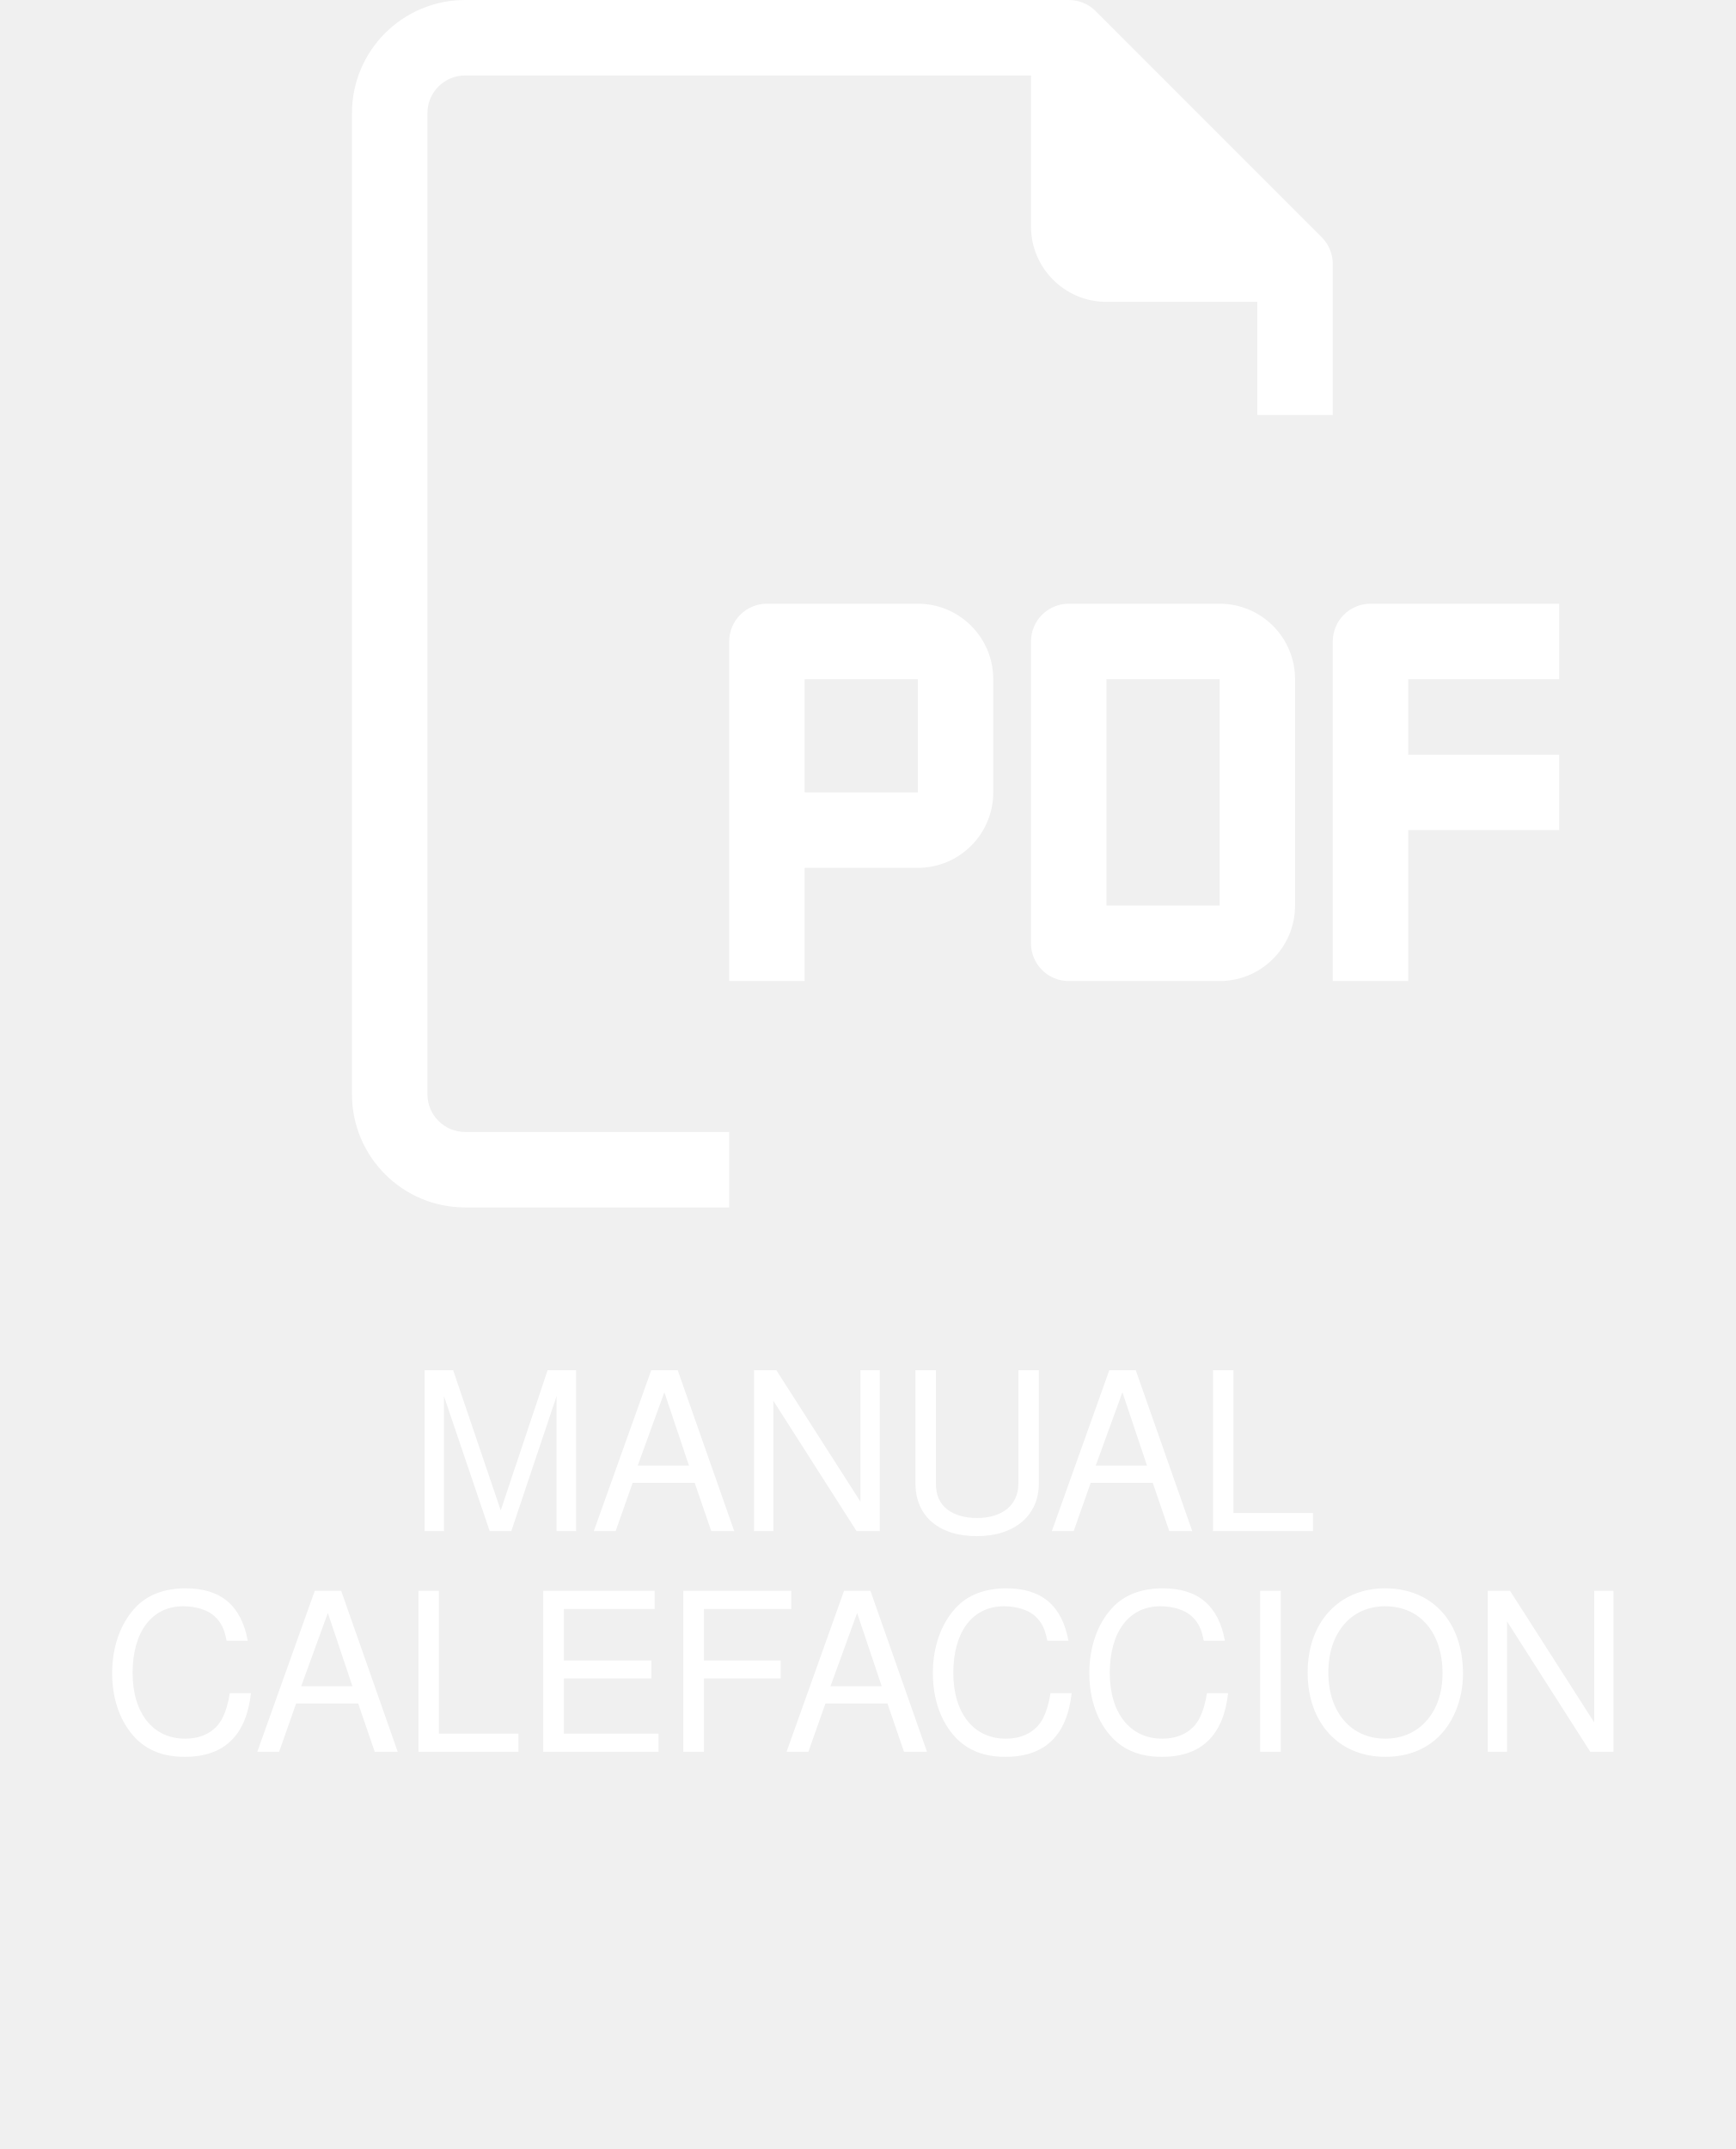
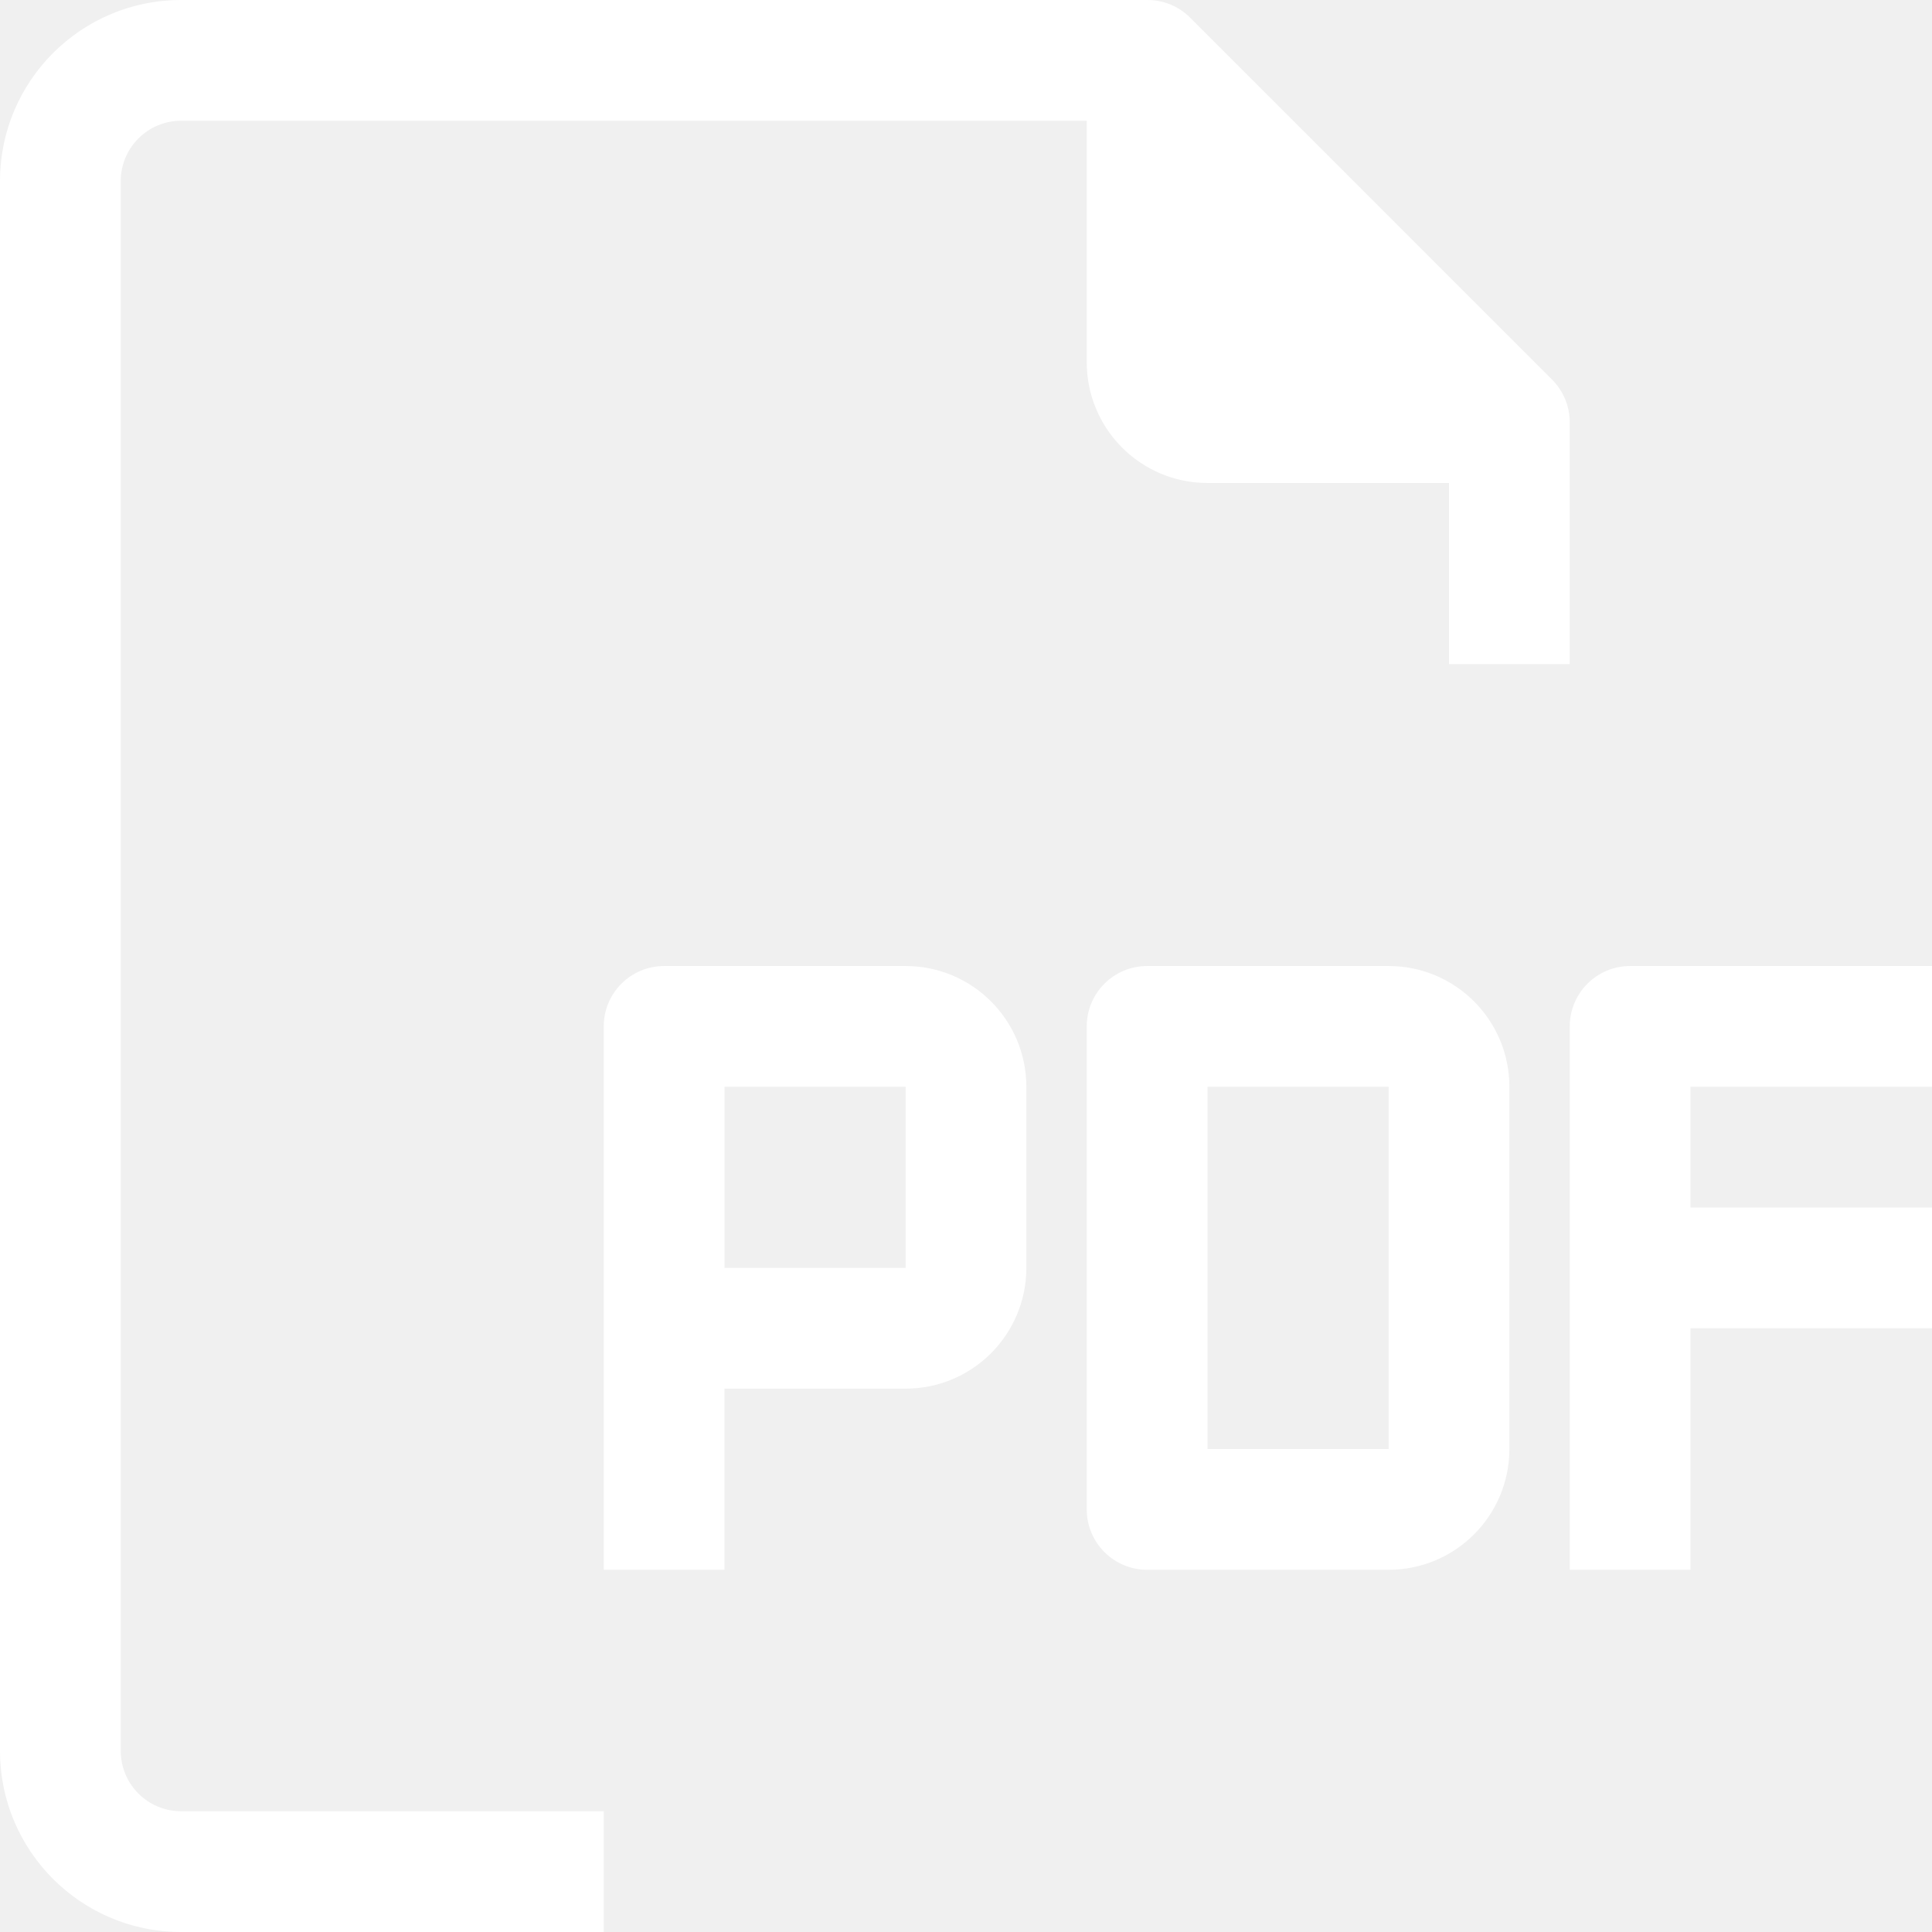
- <svg xmlns="http://www.w3.org/2000/svg" height="146.071" viewBox="0 0 118 146.071" width="118">
-   <g fill="#fff">
-     <g transform="translate(23.929)">
-       <path d="m300.824 256h-10.259a2.565 2.565 0 0 0 -2.565 2.565v20.518a2.565 2.565 0 0 0 2.565 2.565h10.259a5.129 5.129 0 0 0 5.129-5.129v-15.39a5.129 5.129 0 0 0 -5.129-5.129zm0 20.518h-7.694v-15.389h7.694z" transform="translate(-241.835 -214.964)" />
-       <path d="m431.388 261.129v-5.129h-12.823a2.565 2.565 0 0 0 -2.565 2.565v23.082h5.129v-10.259h10.259v-5.129h-10.259v-5.129z" transform="translate(-349.317 -214.964)" />
-       <path d="m5.129 74.377v-66.683a2.565 2.565 0 0 1 2.565-2.565h38.471v10.259a5.129 5.129 0 0 0 5.129 5.129h10.259v7.694h5.129v-10.258a2.564 2.564 0 0 0 -.744-1.821l-15.387-15.388a2.565 2.565 0 0 0 -1.821-.744h-41.036a7.694 7.694 0 0 0 -7.694 7.694v66.683a7.694 7.694 0 0 0 7.694 7.694h17.953v-5.13h-17.953a2.565 2.565 0 0 1 -2.565-2.564z" />
-       <path d="m172.824 256h-10.259a2.565 2.565 0 0 0 -2.565 2.565v23.082h5.129v-7.694h7.694a5.129 5.129 0 0 0 5.129-5.129v-7.694a5.129 5.129 0 0 0 -5.128-5.13zm0 12.824h-7.694v-7.694h7.694z" transform="translate(-134.353 -214.964)" />
+ <svg xmlns="http://www.w3.org/2000/svg" width="82.071" height="82.071" viewBox="0 0 82.071 82.071">
+   <g id="Grupo_1038" data-name="Grupo 1038" transform="translate(-202.929 -197.929)">
+     <g id="Grupo_121" data-name="Grupo 121" transform="translate(47 43)">
+       <g id="Grupo_120" data-name="Grupo 120" transform="translate(155.929 154.929)">
+         <path id="Trazado_385" data-name="Trazado 385" d="M300.824,256H290.565A2.565,2.565,0,0,0,288,258.565v20.518a2.565,2.565,0,0,0,2.565,2.565h10.259a5.129,5.129,0,0,0,5.129-5.129V261.129A5.129,5.129,0,0,0,300.824,256Zm0,20.518h-7.694V261.129h7.694Z" transform="translate(-241.835 -214.964)" fill="#fff" />
+         <path id="Trazado_386" data-name="Trazado 386" d="M431.388,261.129V256H418.565A2.565,2.565,0,0,0,416,258.565v23.082h5.129V271.388h10.259v-5.129H421.129v-5.129Z" transform="translate(-349.317 -214.964)" fill="#fff" />
+         <path id="Trazado_387" data-name="Trazado 387" d="M5.129,74.377V7.694A2.565,2.565,0,0,1,7.694,5.129H46.165V15.388a5.129,5.129,0,0,0,5.129,5.129H61.553v7.694h5.129V17.953a2.564,2.564,0,0,0-.744-1.821L50.551.744A2.565,2.565,0,0,0,48.73,0H7.694A7.694,7.694,0,0,0,0,7.694V74.377a7.694,7.694,0,0,0,7.694,7.694H25.647V76.941H7.694A2.565,2.565,0,0,1,5.129,74.377Z" transform="translate(0 0)" fill="#fff" />
+         <path id="Trazado_388" data-name="Trazado 388" d="M172.824,256H162.565A2.565,2.565,0,0,0,160,258.565v23.082h5.129v-7.694h7.694a5.129,5.129,0,0,0,5.129-5.129v-7.694A5.129,5.129,0,0,0,172.824,256Zm0,12.824h-7.694v-7.694h7.694Z" transform="translate(-134.353 -214.964)" fill="#fff" />
+       </g>
    </g>
-     <text font-family="Helvetica-Light, Helvetica" font-size="15" font-weight="300" transform="translate(0 92.071)">
-       <tspan x="27.747" y="12">MANUAL</tspan>
-       <tspan x="6.905" y="27">CALEFACCION</tspan>
-     </text>
  </g>
</svg>
